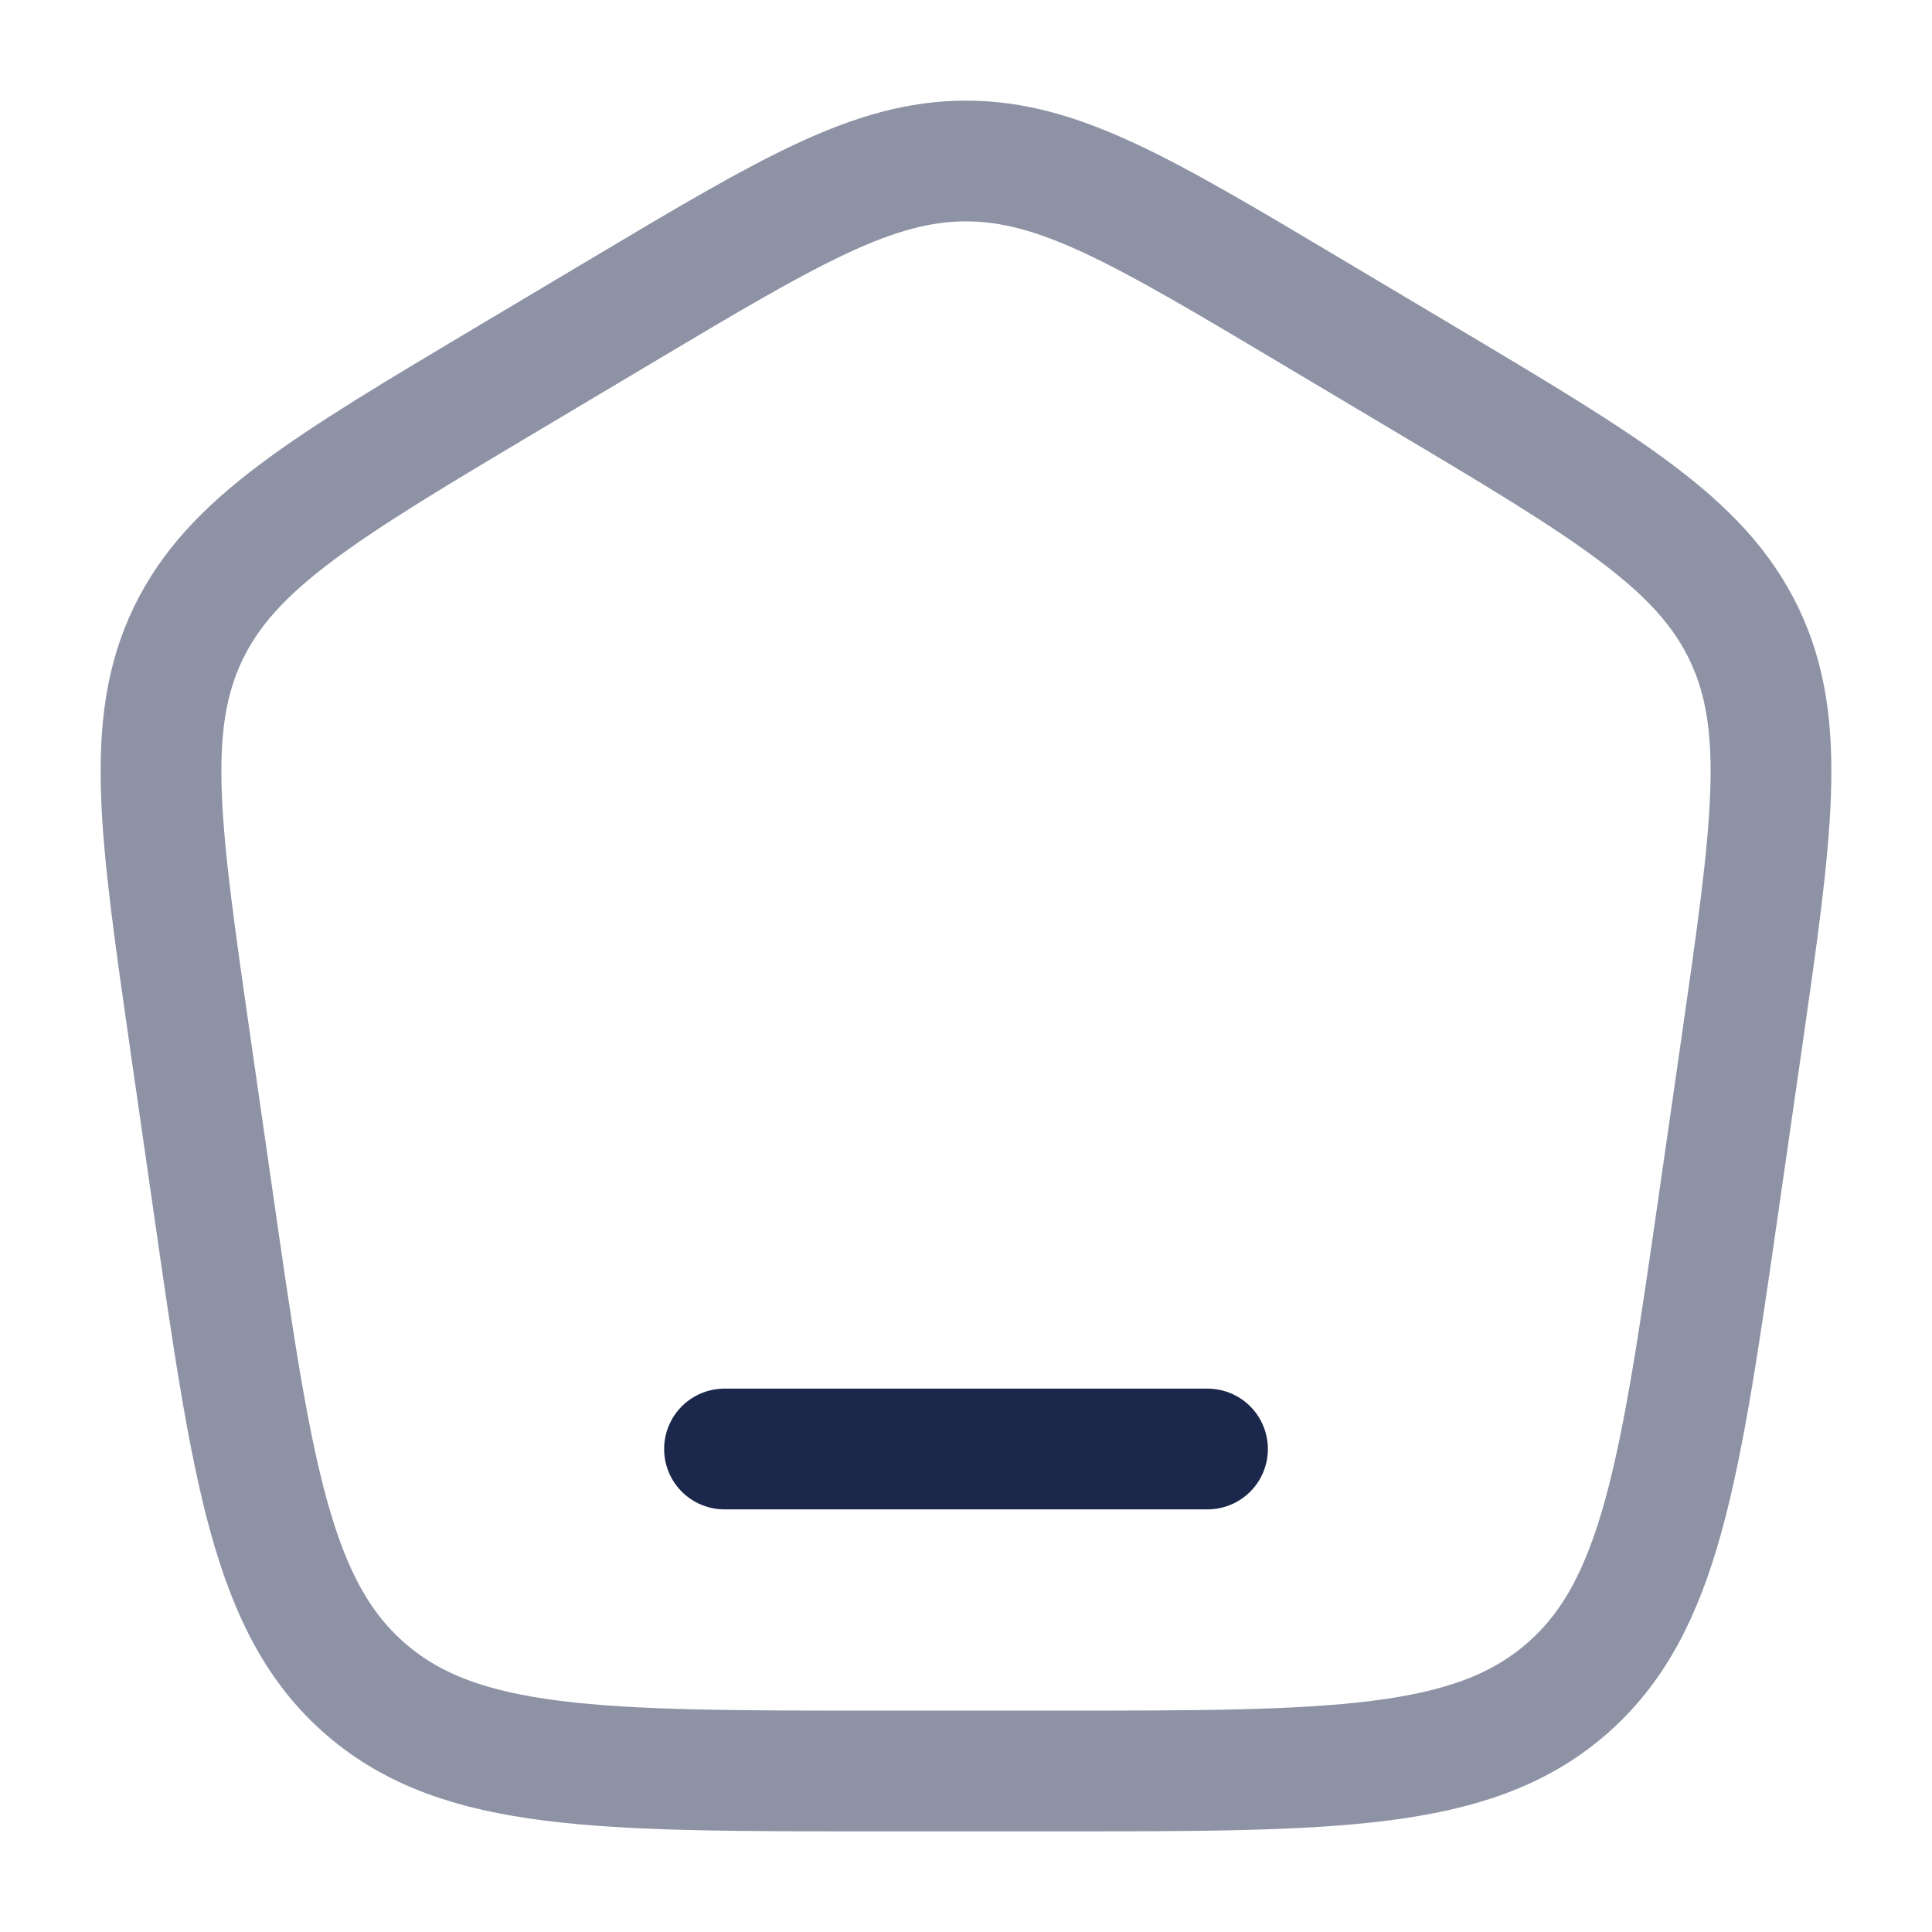
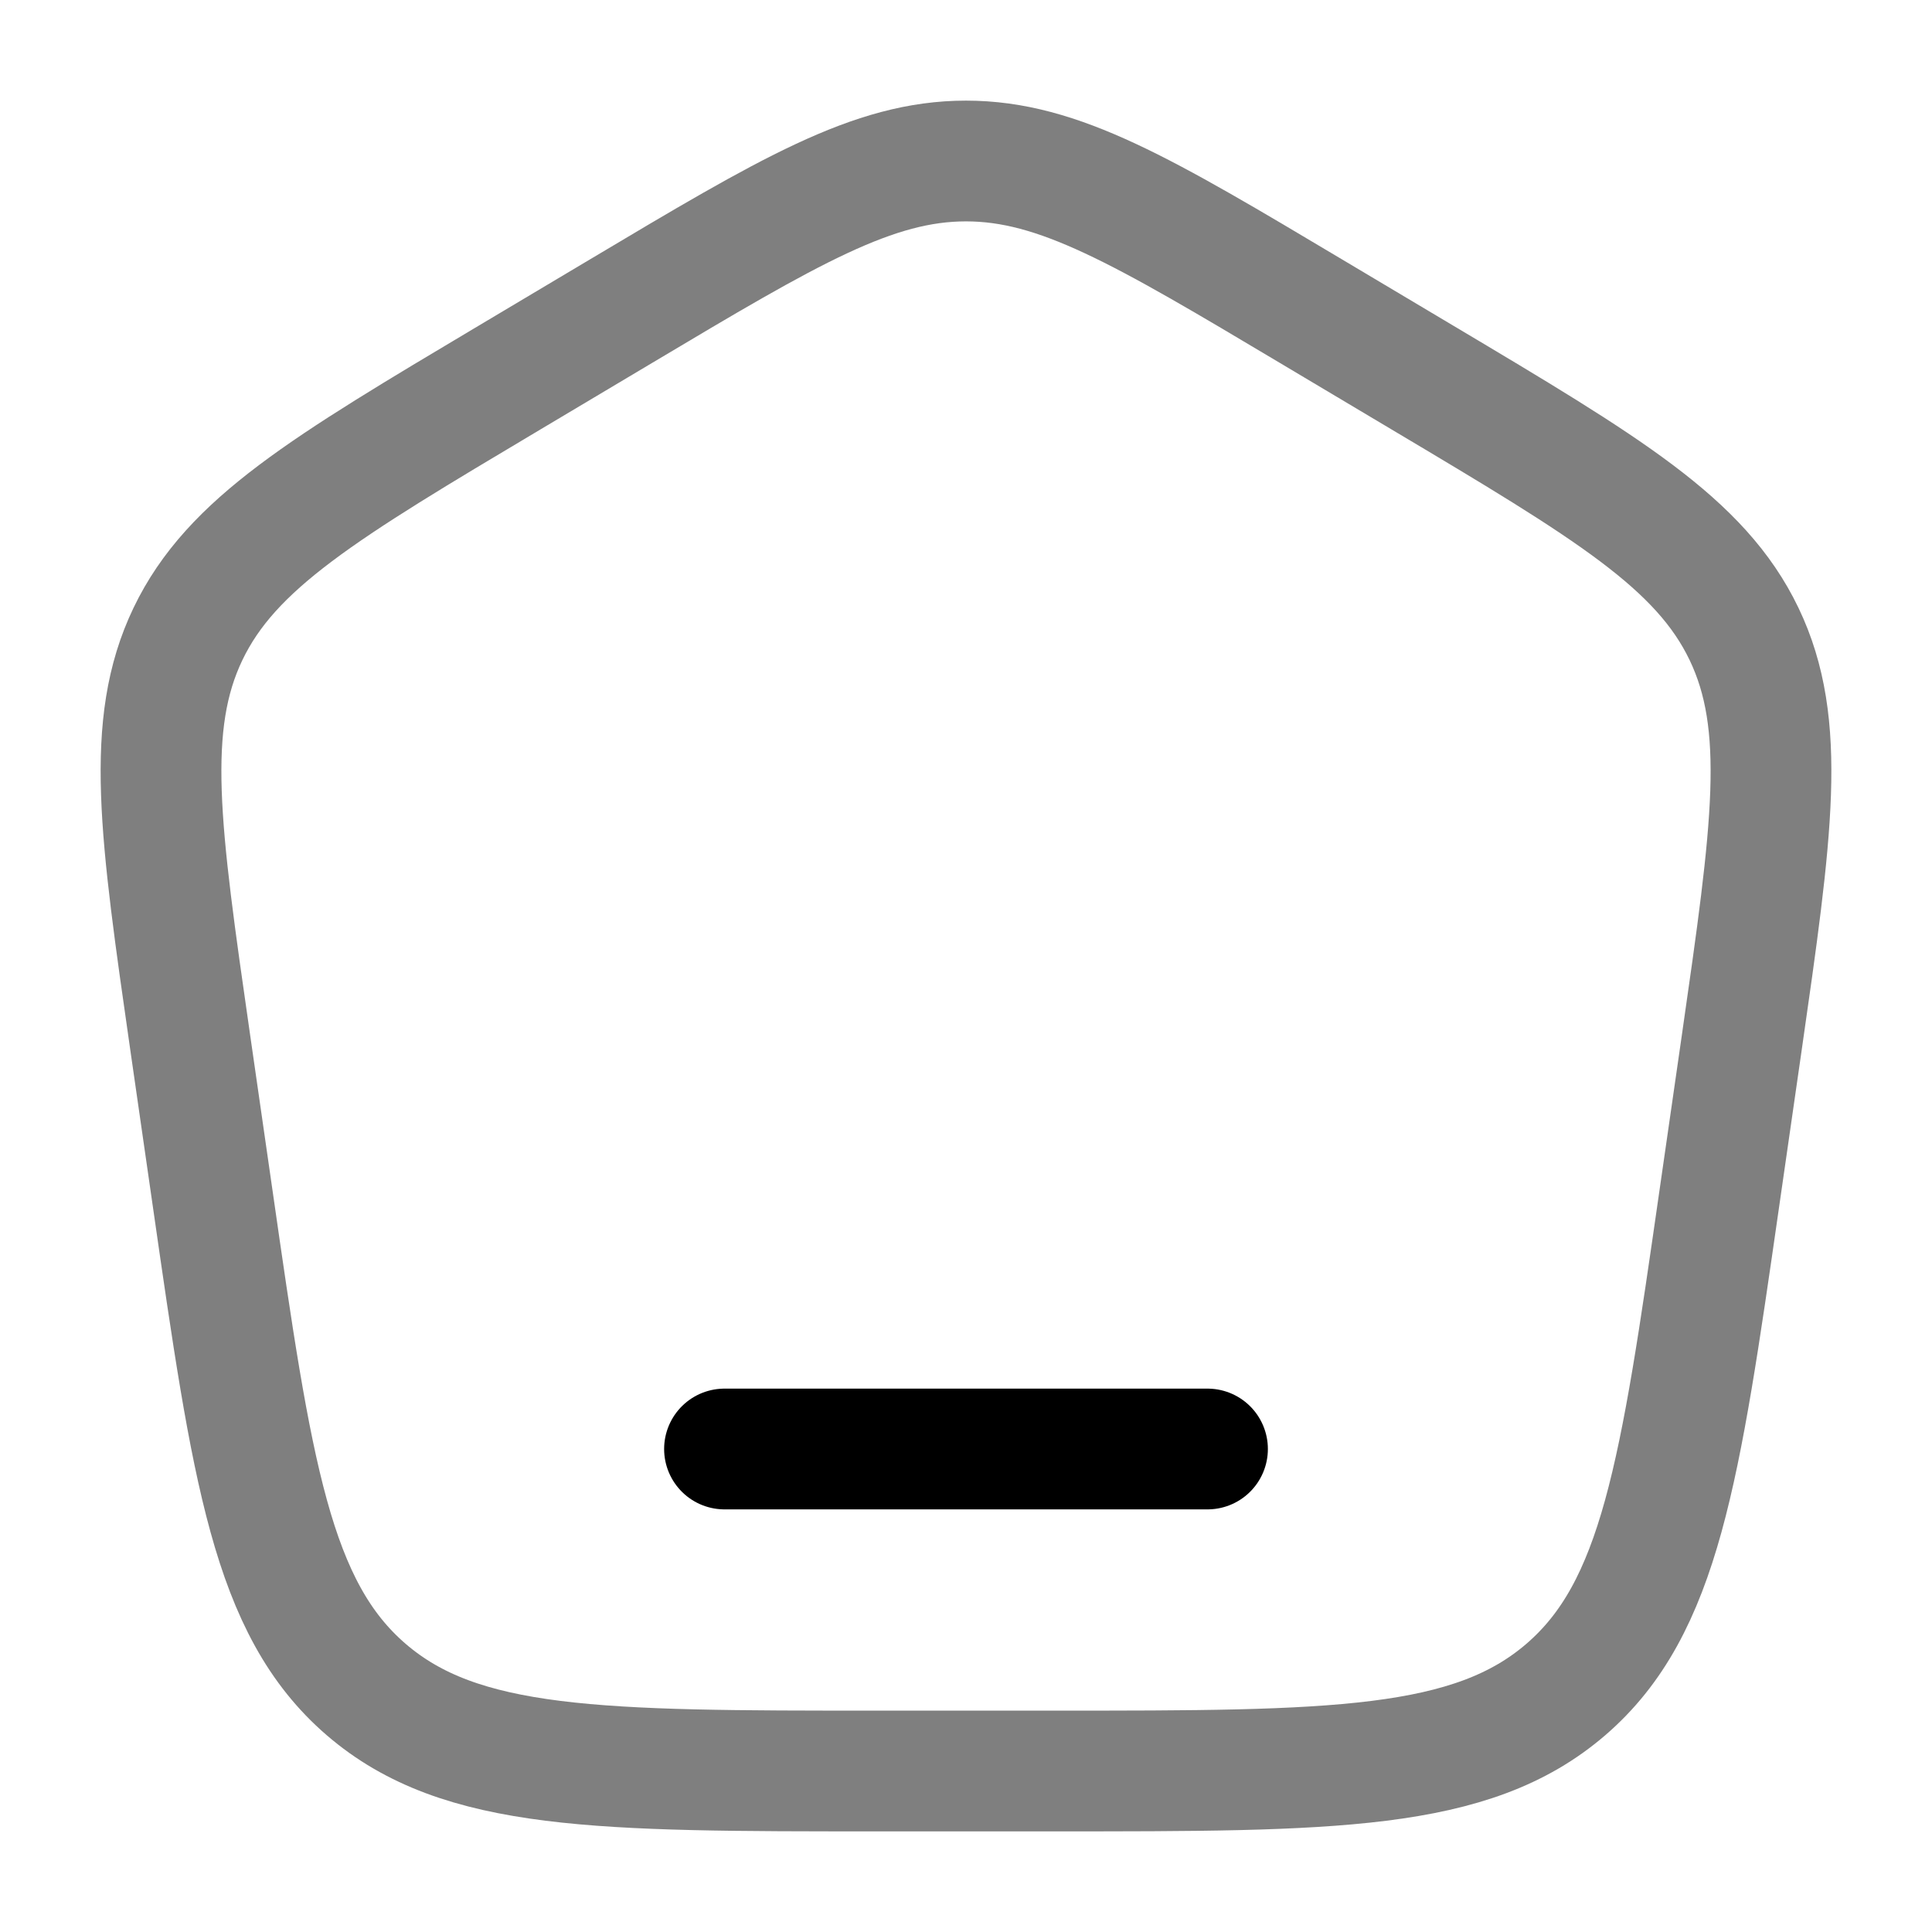
<svg xmlns="http://www.w3.org/2000/svg" width="800px" height="800px" viewBox="0 0 24 24" fill="none">
-   <path opacity="0.5" d="M2.364 12.958C1.985 10.321 1.795 9.002 2.335 7.875C2.876 6.748 4.026 6.062 6.327 4.692L7.712 3.867C9.801 2.622 10.846 2 12 2C13.154 2 14.199 2.622 16.288 3.867L17.673 4.692C19.974 6.062 21.124 6.748 21.665 7.875C22.205 9.002 22.015 10.321 21.636 12.958L21.357 14.895C20.87 18.283 20.626 19.976 19.451 20.988C18.276 22 16.553 22 13.106 22H10.894C7.447 22 5.724 22 4.549 20.988C3.374 19.976 3.13 18.283 2.643 14.895L2.364 12.958Z" stroke="#1C274C" stroke-width="1.5" />
-   <path d="M15 18H9" stroke="#1C274C" stroke-width="1.5" stroke-linecap="round" />
+   <path opacity="0.5" d="M2.364 12.958C1.985 10.321 1.795 9.002 2.335 7.875C2.876 6.748 4.026 6.062 6.327 4.692L7.712 3.867C9.801 2.622 10.846 2 12 2C13.154 2 14.199 2.622 16.288 3.867L17.673 4.692C19.974 6.062 21.124 6.748 21.665 7.875C22.205 9.002 22.015 10.321 21.636 12.958L21.357 14.895C20.87 18.283 20.626 19.976 19.451 20.988C18.276 22 16.553 22 13.106 22H10.894C7.447 22 5.724 22 4.549 20.988C3.374 19.976 3.13 18.283 2.643 14.895L2.364 12.958Z" stroke="#000000" stroke-width="1.5" />
+   <path d="M15 18H9" stroke="#000000" stroke-width="1.5" stroke-linecap="round" />
</svg>
